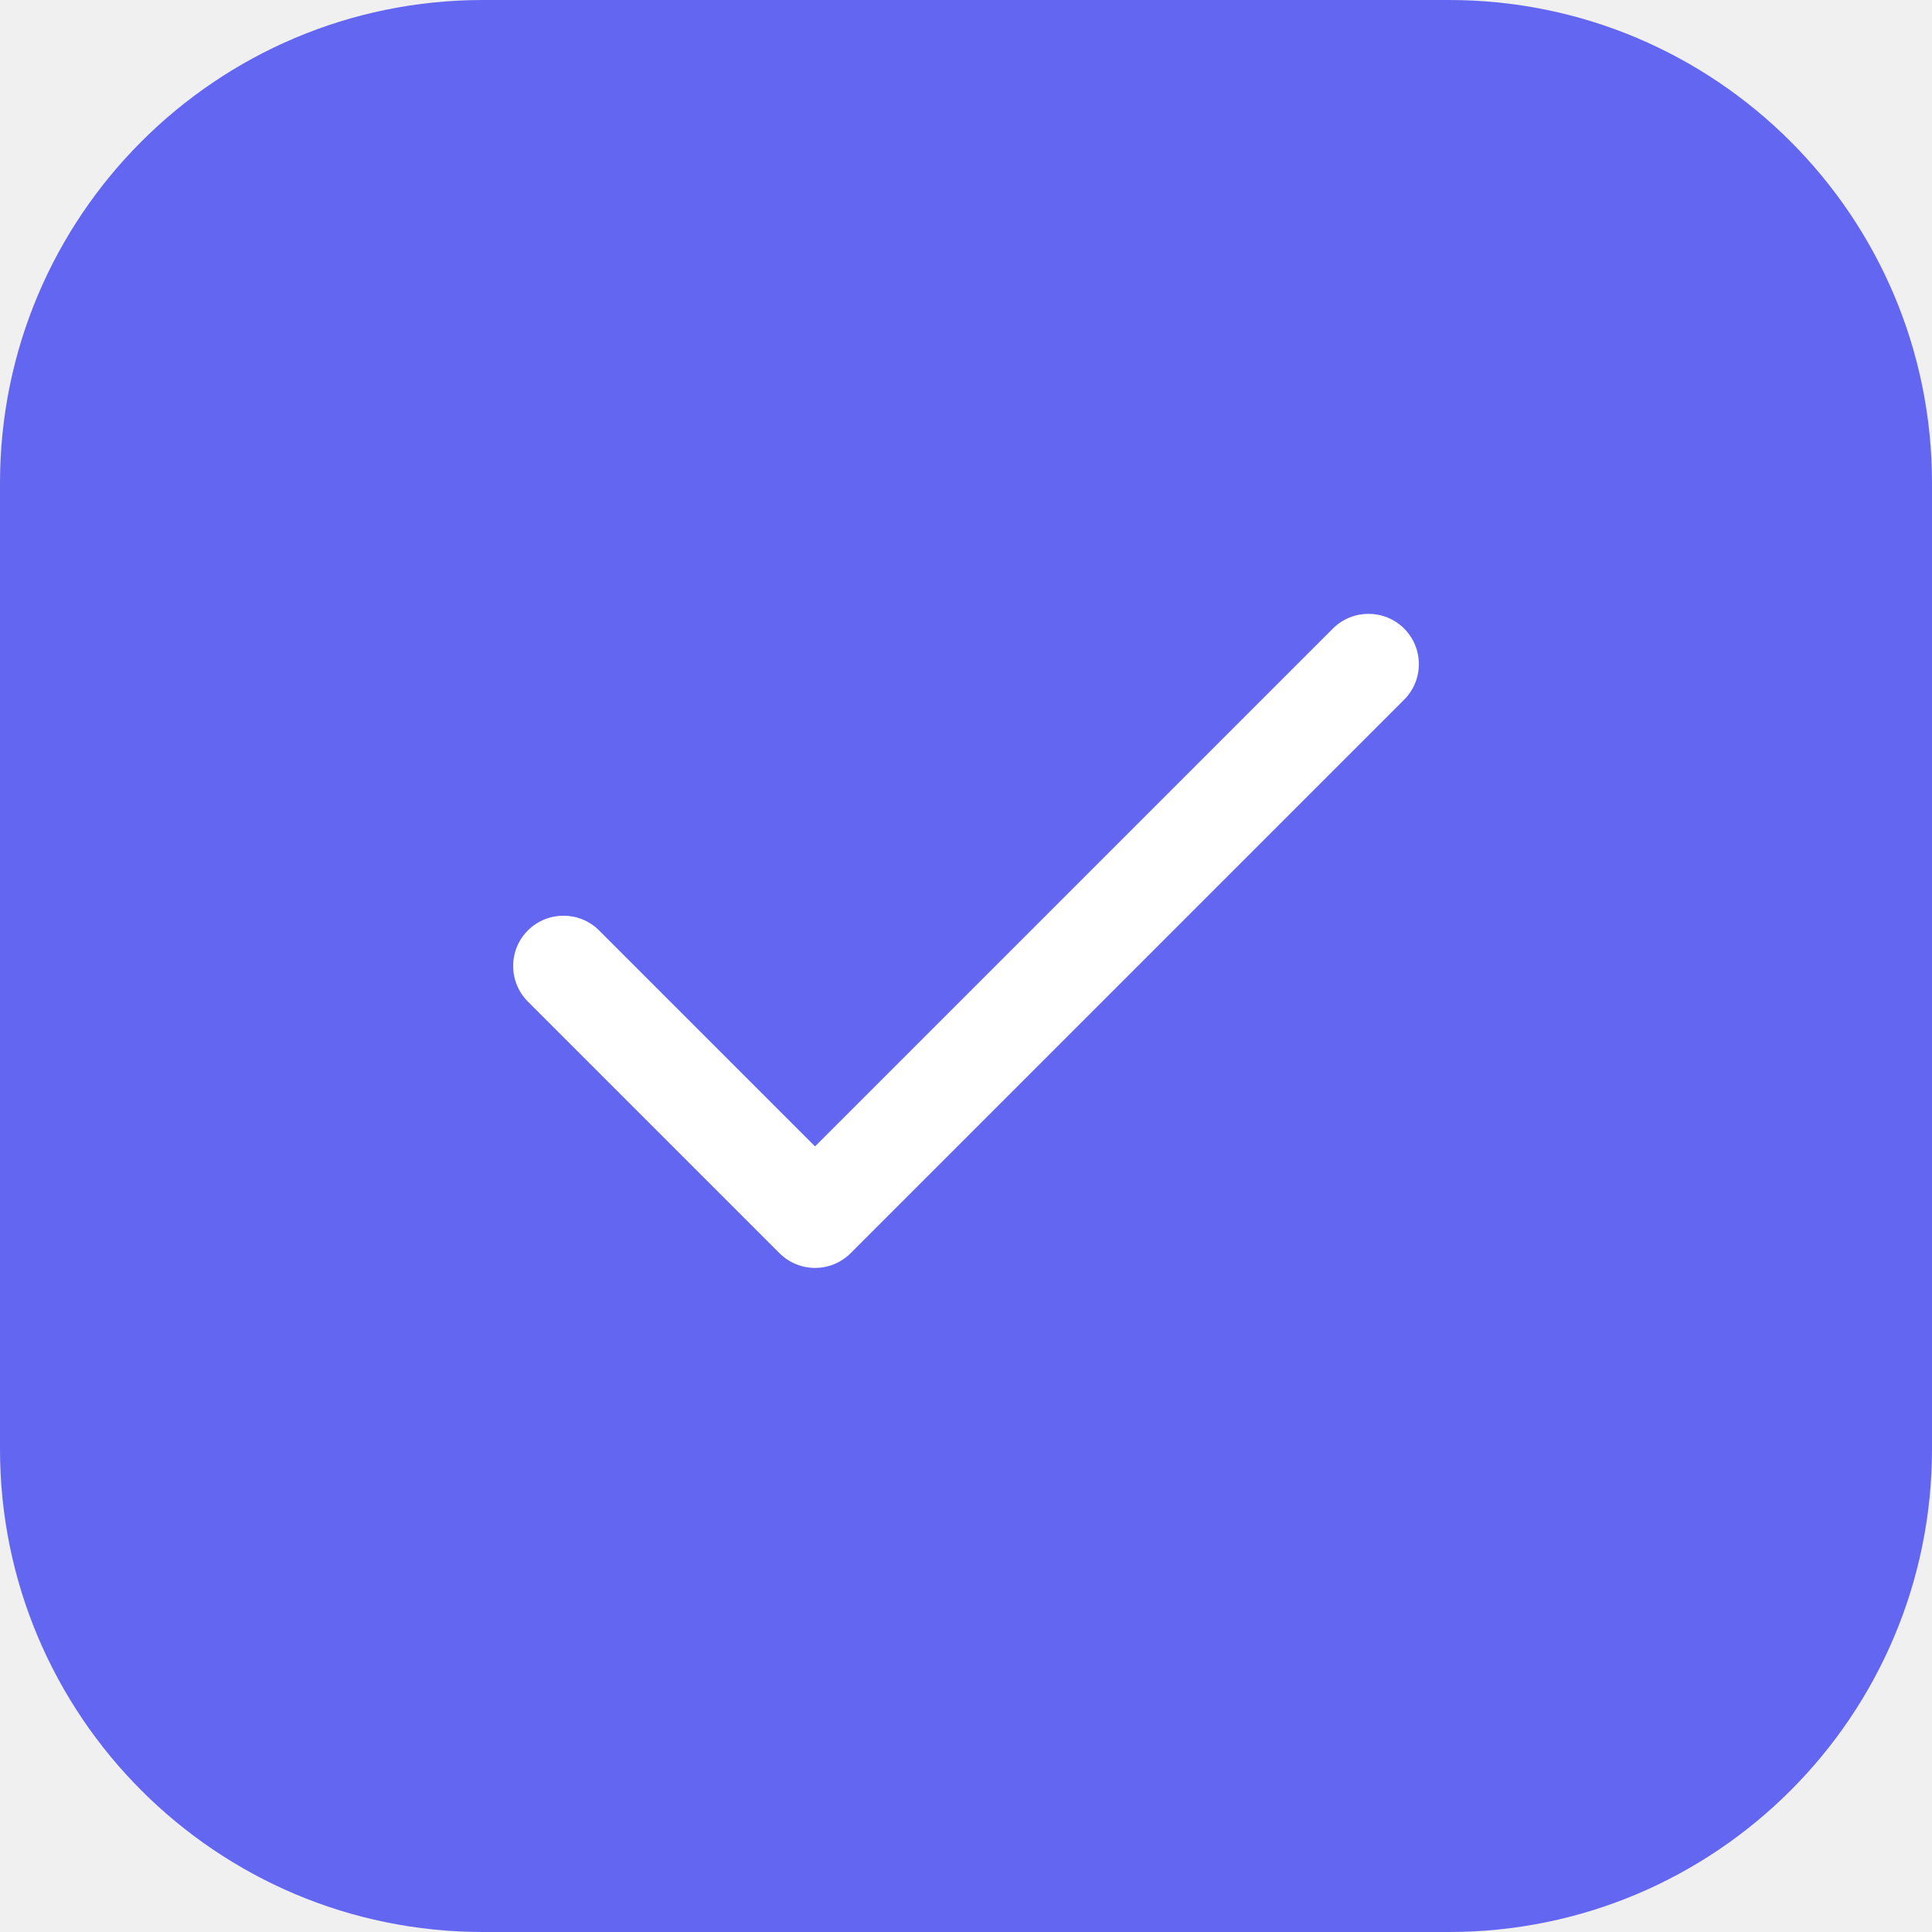
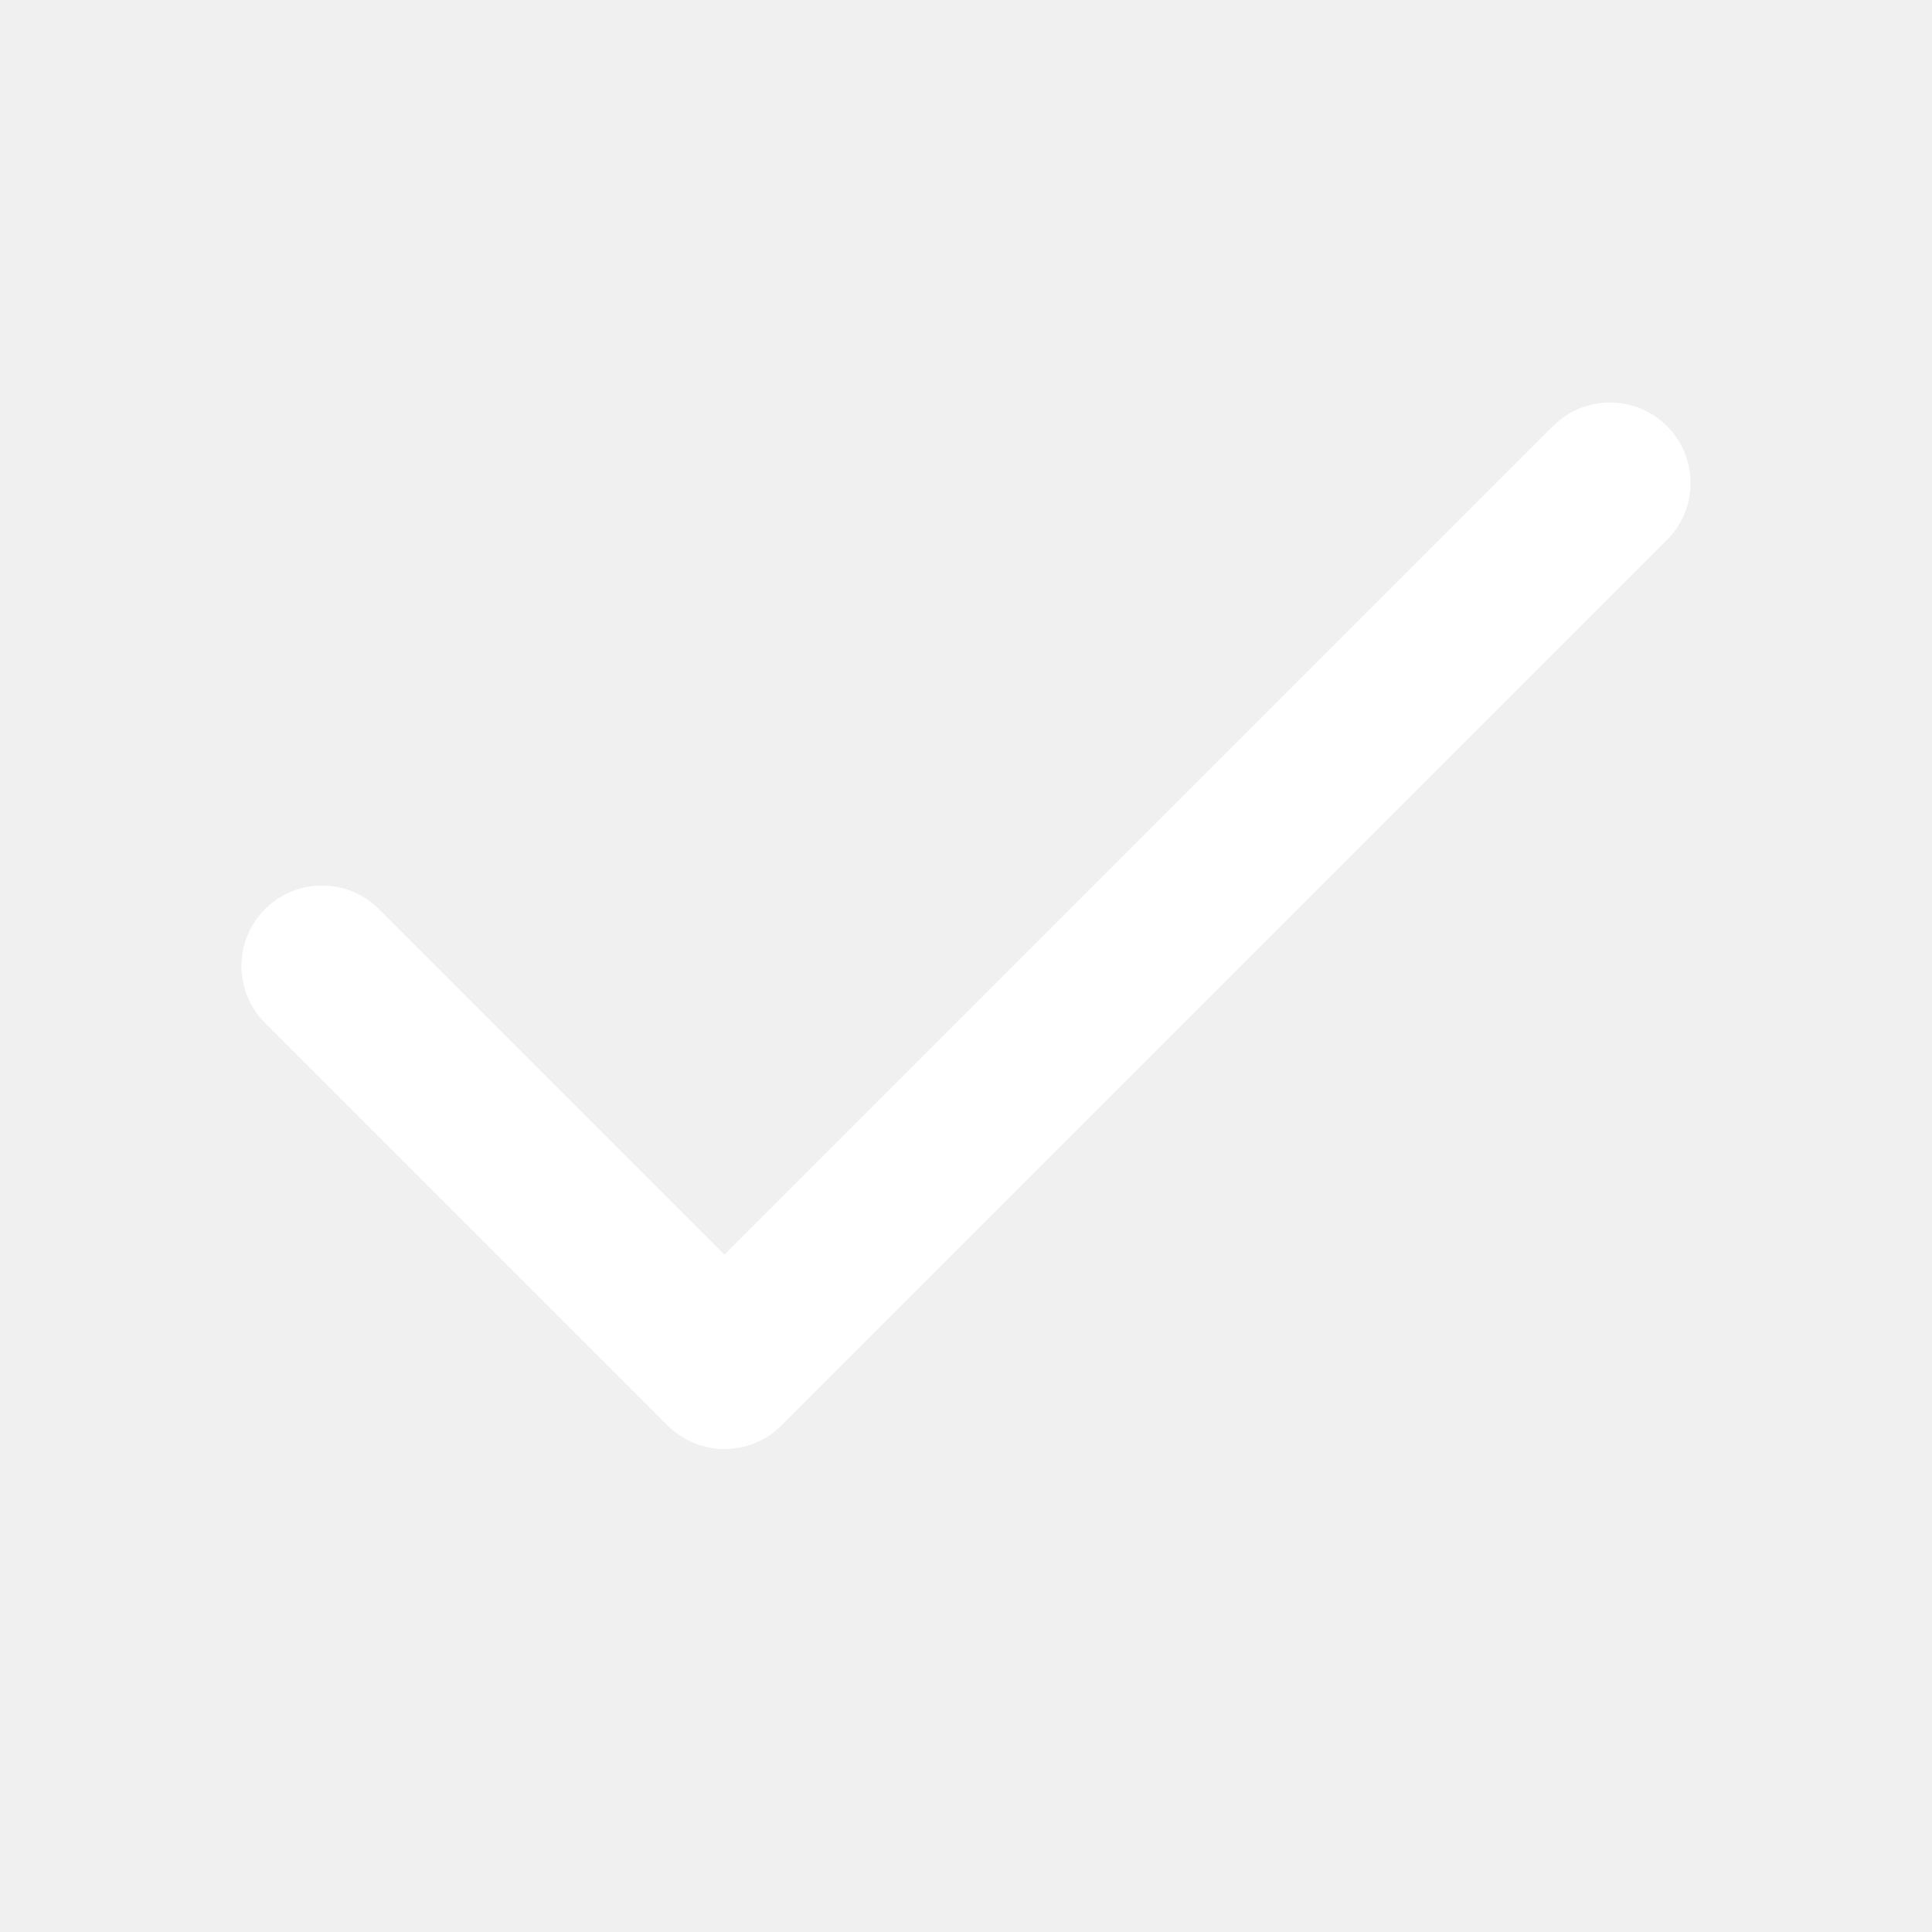
- <svg xmlns="http://www.w3.org/2000/svg" width="16" height="16" viewBox="0 0 16 16" fill="none">
-   <rect width="16" height="16" rx="4" fill="#6366F1" />
-   <path d="M11.039 5.205C11.201 5.043 11.465 5.043 11.628 5.205C11.791 5.368 11.791 5.632 11.628 5.795L7.045 10.378C6.882 10.541 6.618 10.541 6.455 10.378L4.372 8.295C4.209 8.132 4.209 7.868 4.372 7.705C4.535 7.543 4.799 7.543 4.961 7.705L6.75 9.494L11.039 5.205Z" fill="white" />
+ <svg xmlns="http://www.w3.org/2000/svg" width="10" height="10" viewBox="0 0 10 10" fill="none">
+   <path d="M8.039 2.205C8.201 2.043 8.465 2.043 8.628 2.205C8.791 2.368 8.791 2.632 8.628 2.795L4.045 7.378C3.882 7.541 3.618 7.541 3.455 7.378L1.372 5.295C1.209 5.132 1.209 4.868 1.372 4.705C1.535 4.543 1.799 4.543 1.961 4.705L3.75 6.494L8.039 2.205Z" fill="white" />
</svg>
